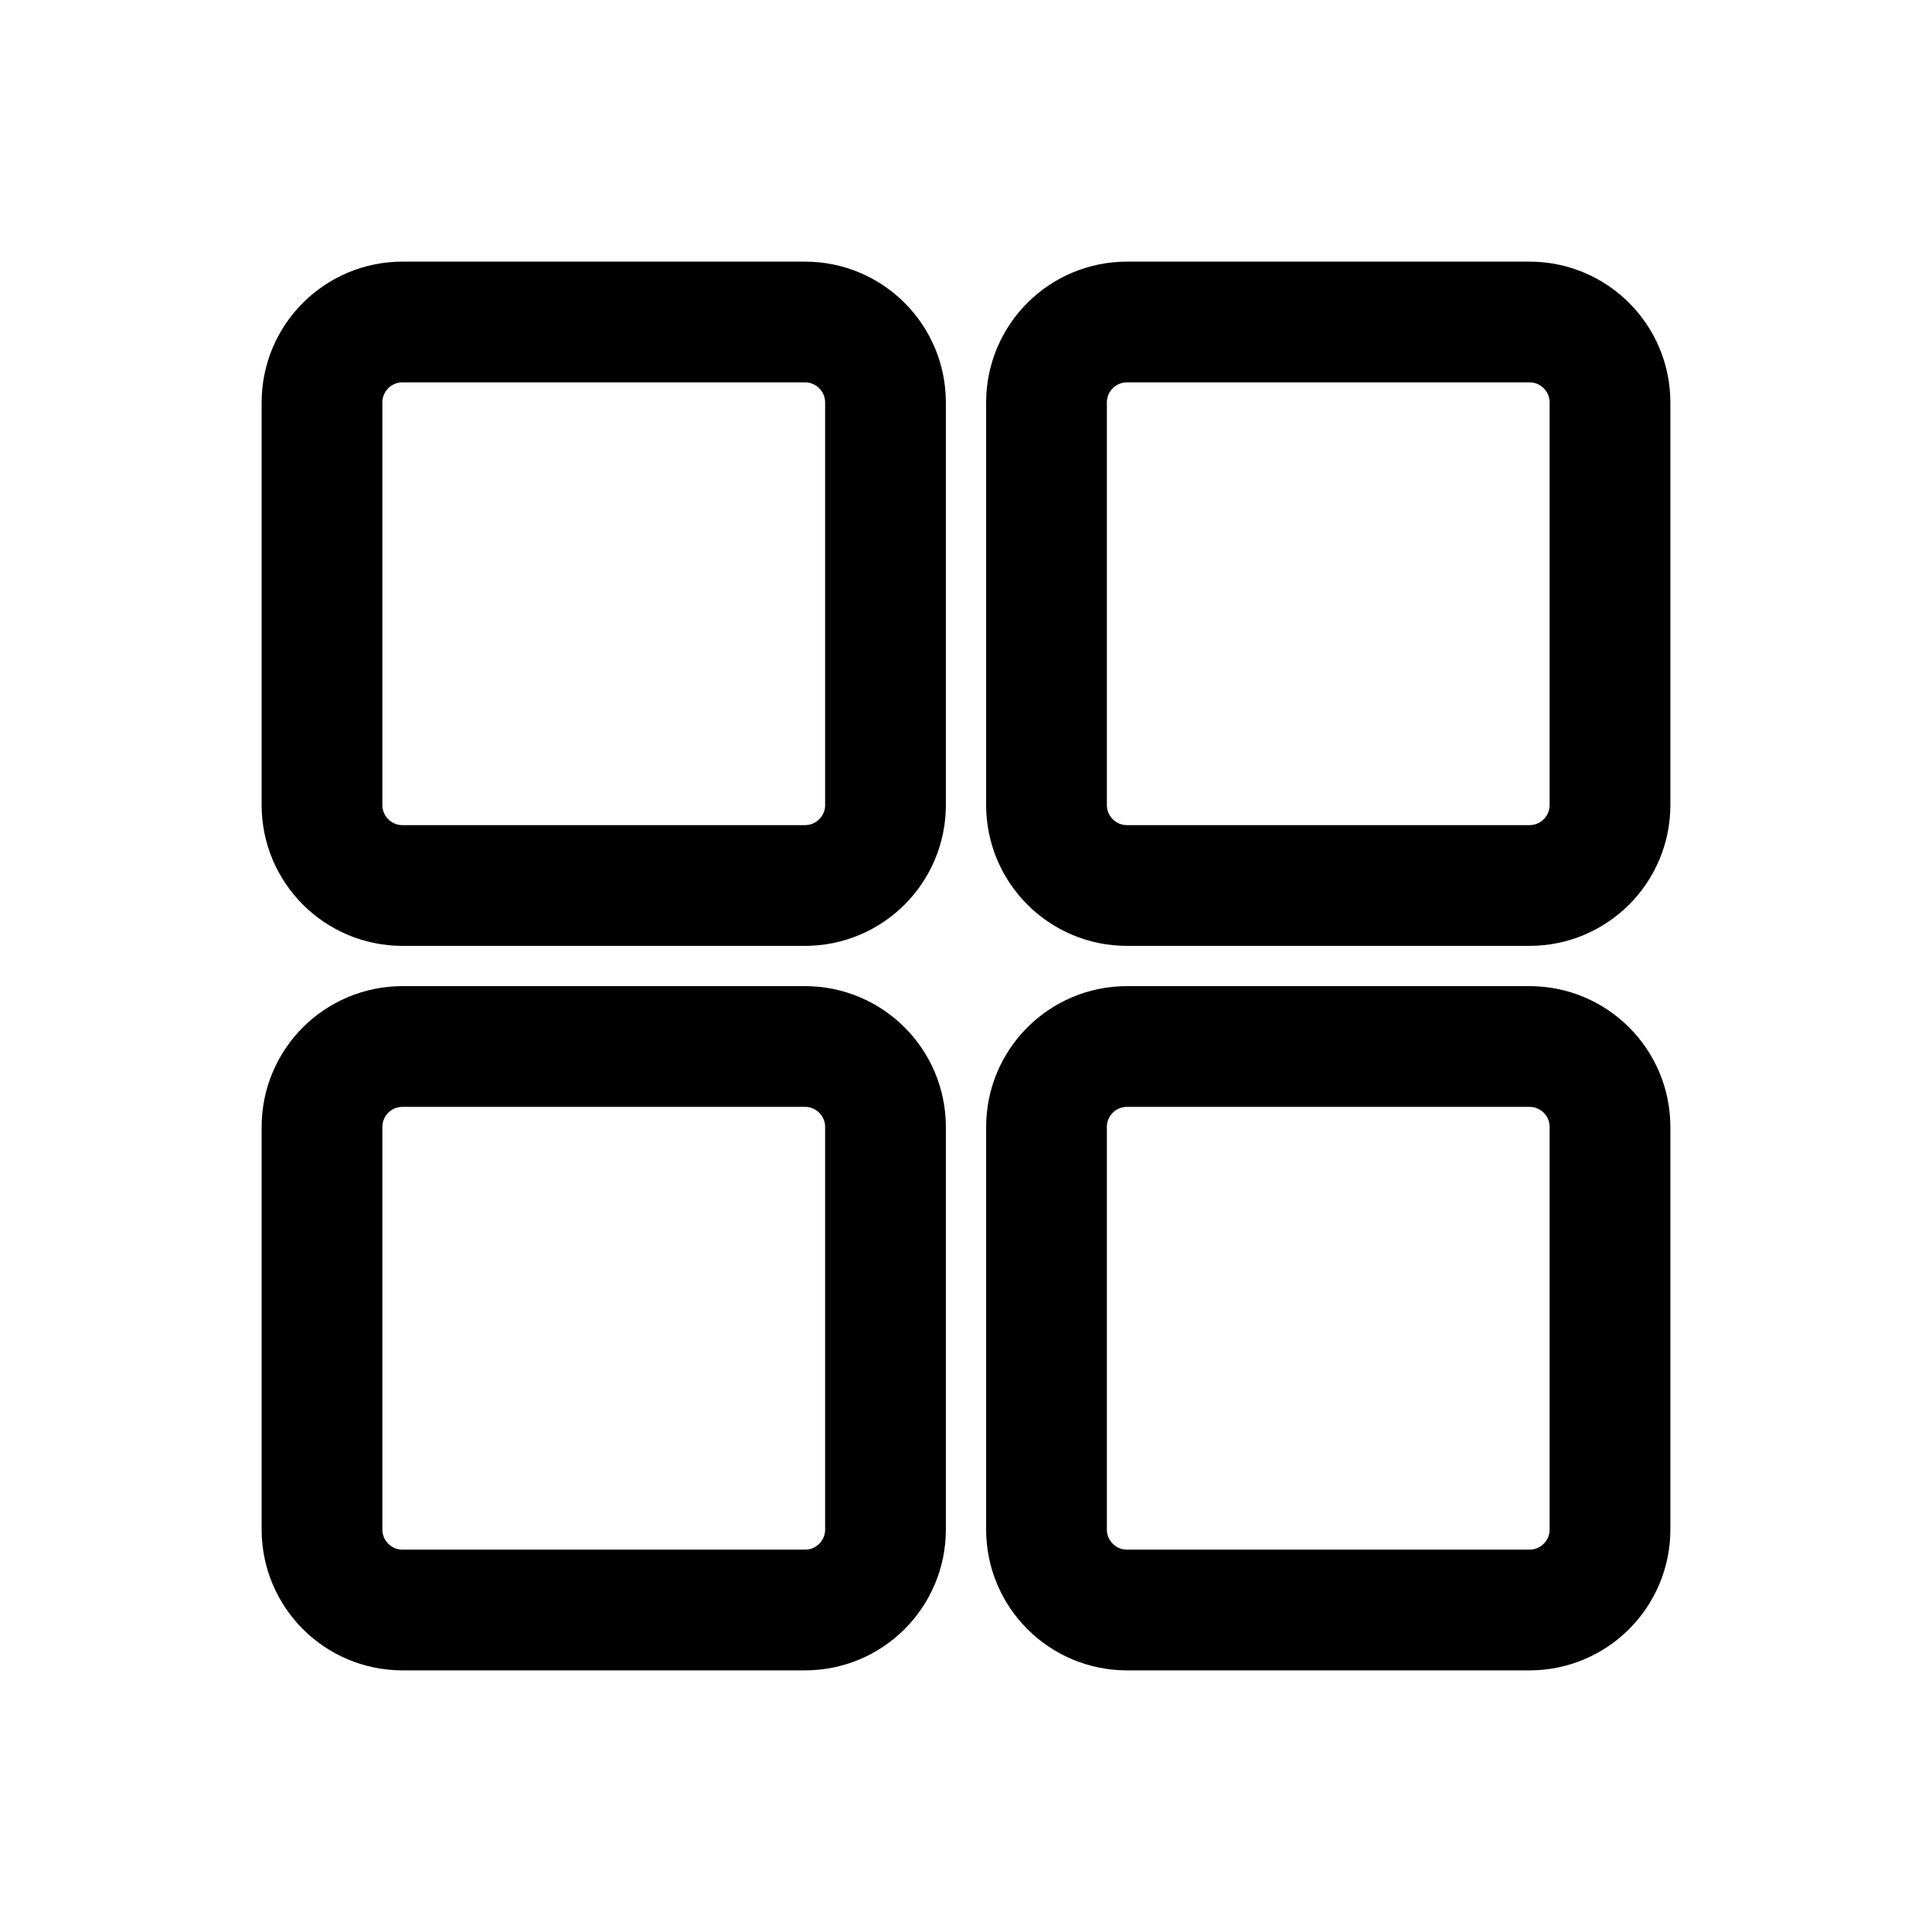
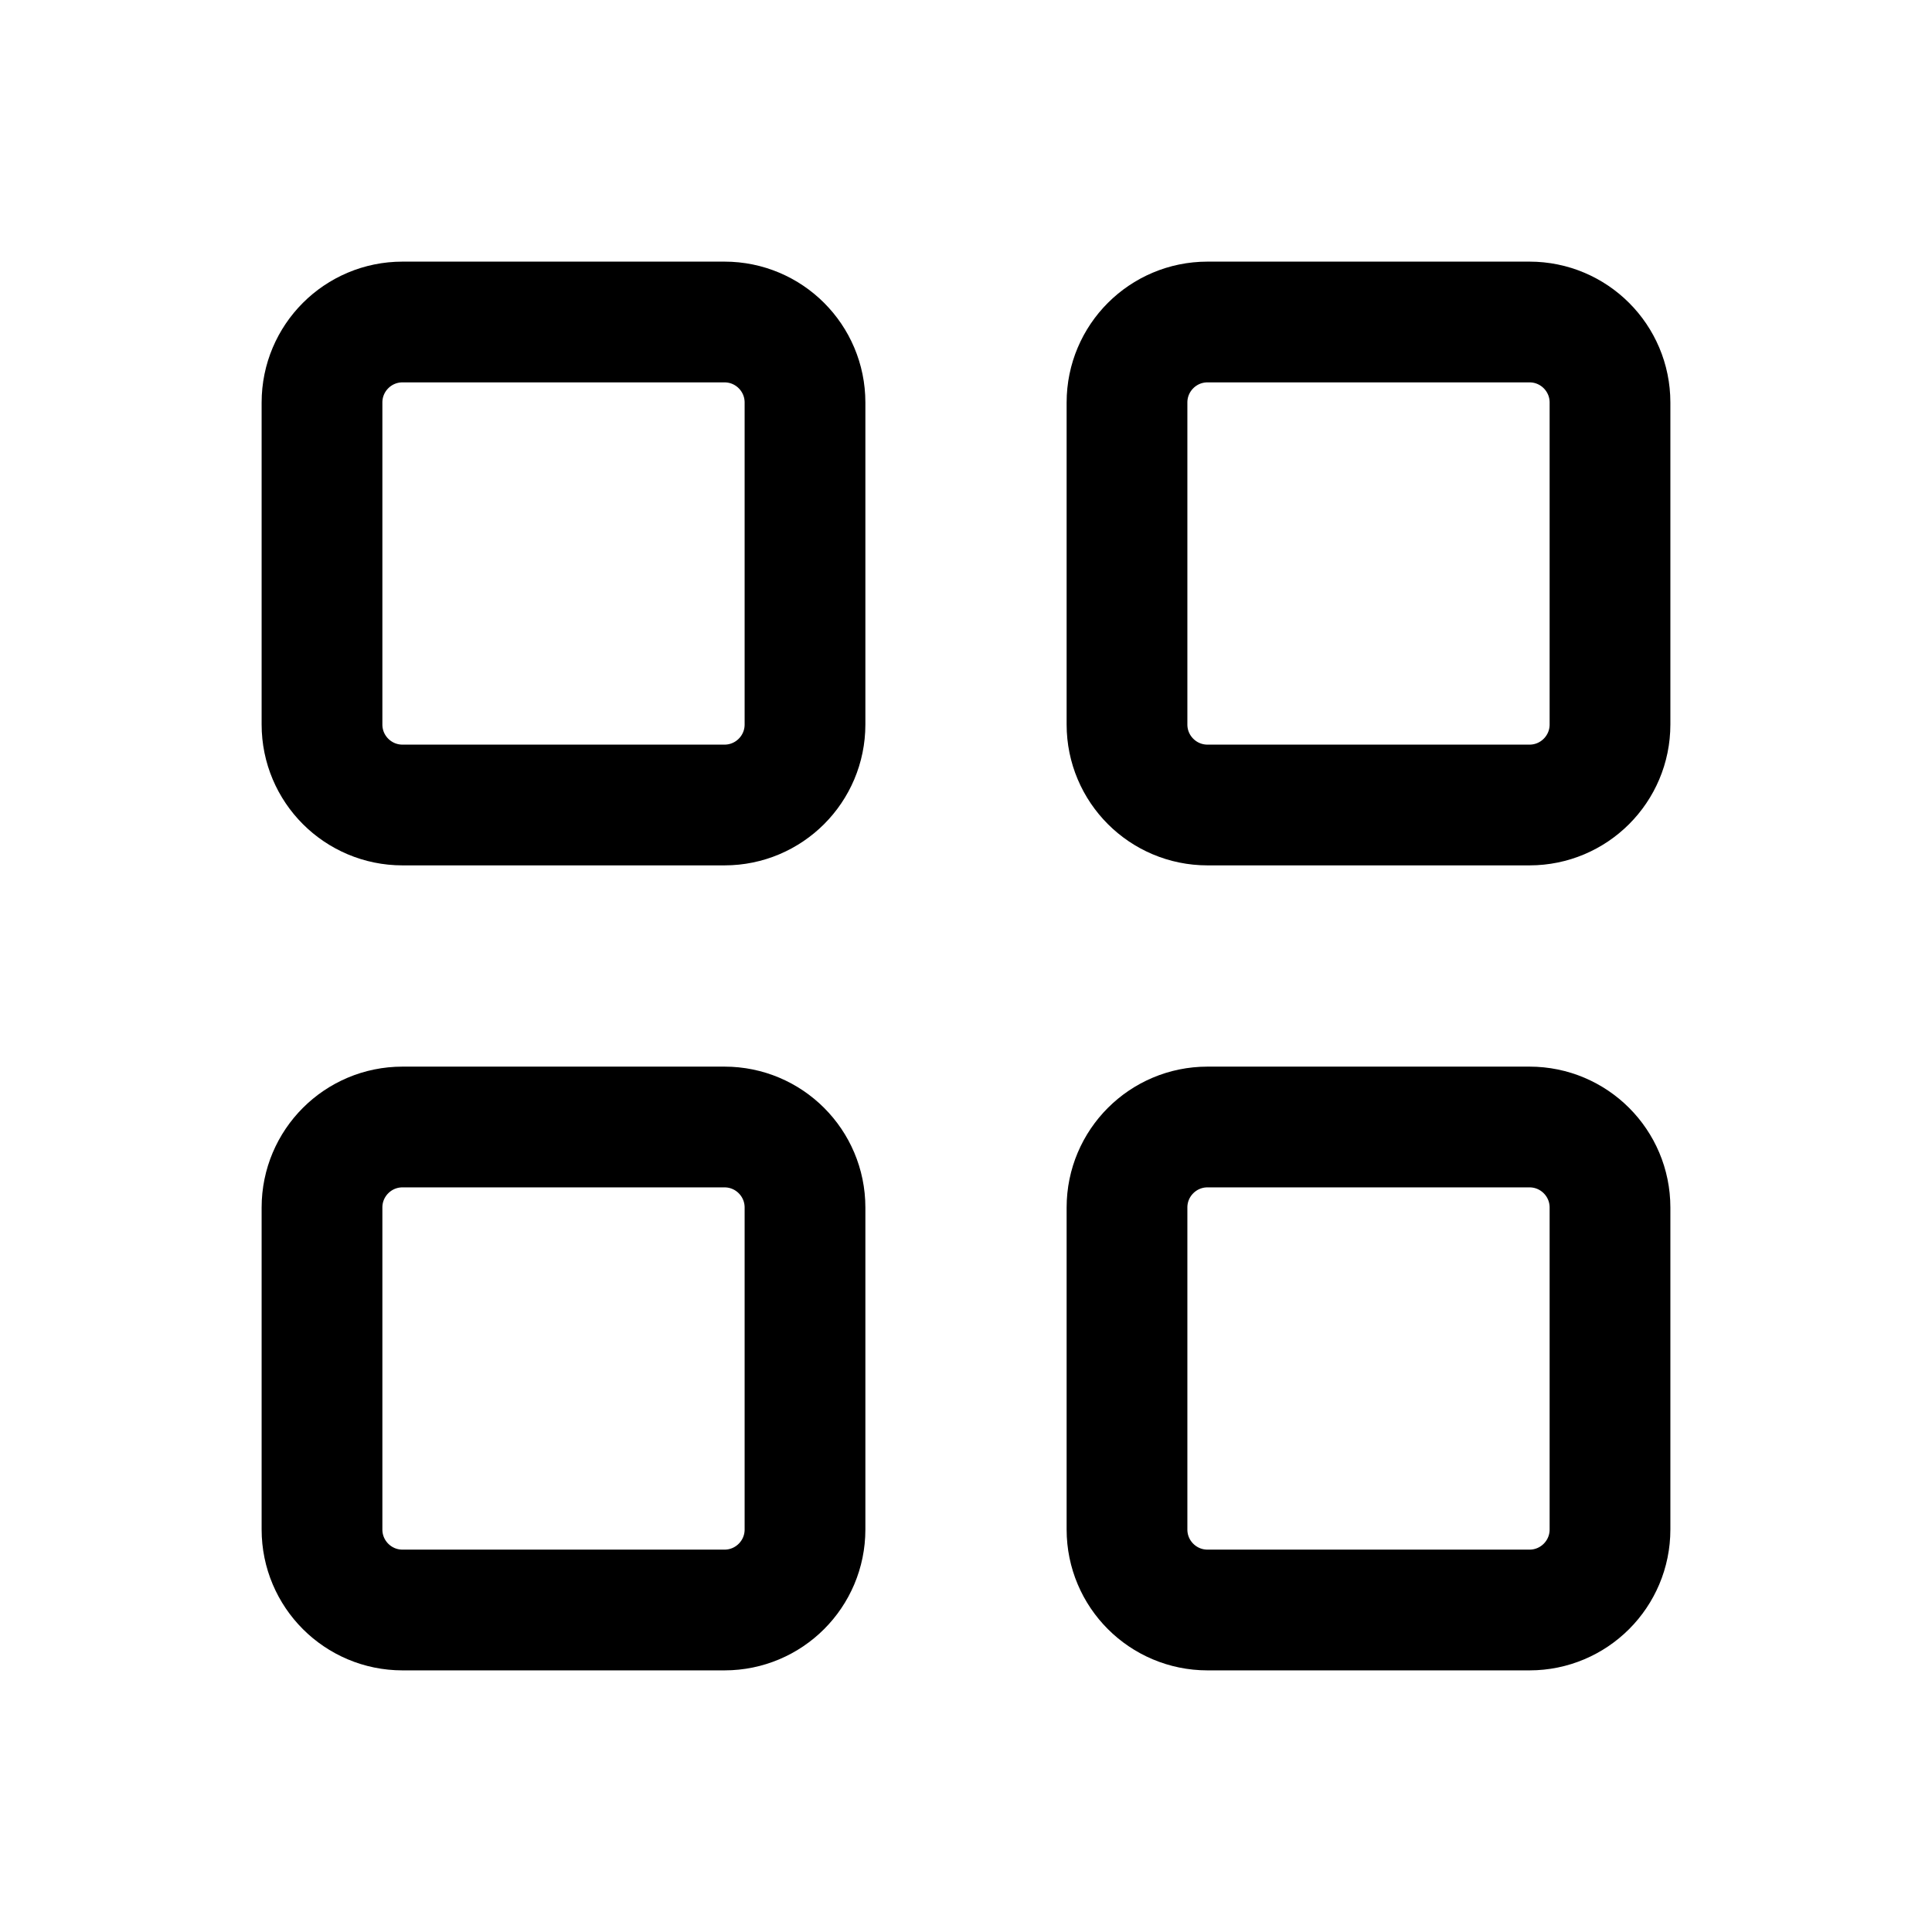
<svg xmlns="http://www.w3.org/2000/svg" viewBox="0 0 24 24" fill="none" stroke="currentColor" stroke-width="1.5" stroke-linecap="round" stroke-linejoin="round">
-   <rect x="4" y="4" width="7" height="7" rx="1" />
-   <rect x="13" y="4" width="7" height="7" rx="1" />
-   <rect x="4" y="13" width="7" height="7" rx="1" />
-   <rect x="13" y="13" width="7" height="7" rx="1" />
+   <rect x="4" y="4" width="6" height="6" rx="1" />
+   <rect x="14" y="4" width="6" height="6" rx="1" />
+   <rect x="4" y="14" width="6" height="6" rx="1" />
+   <rect x="14" y="14" width="6" height="6" rx="1" />
</svg>
